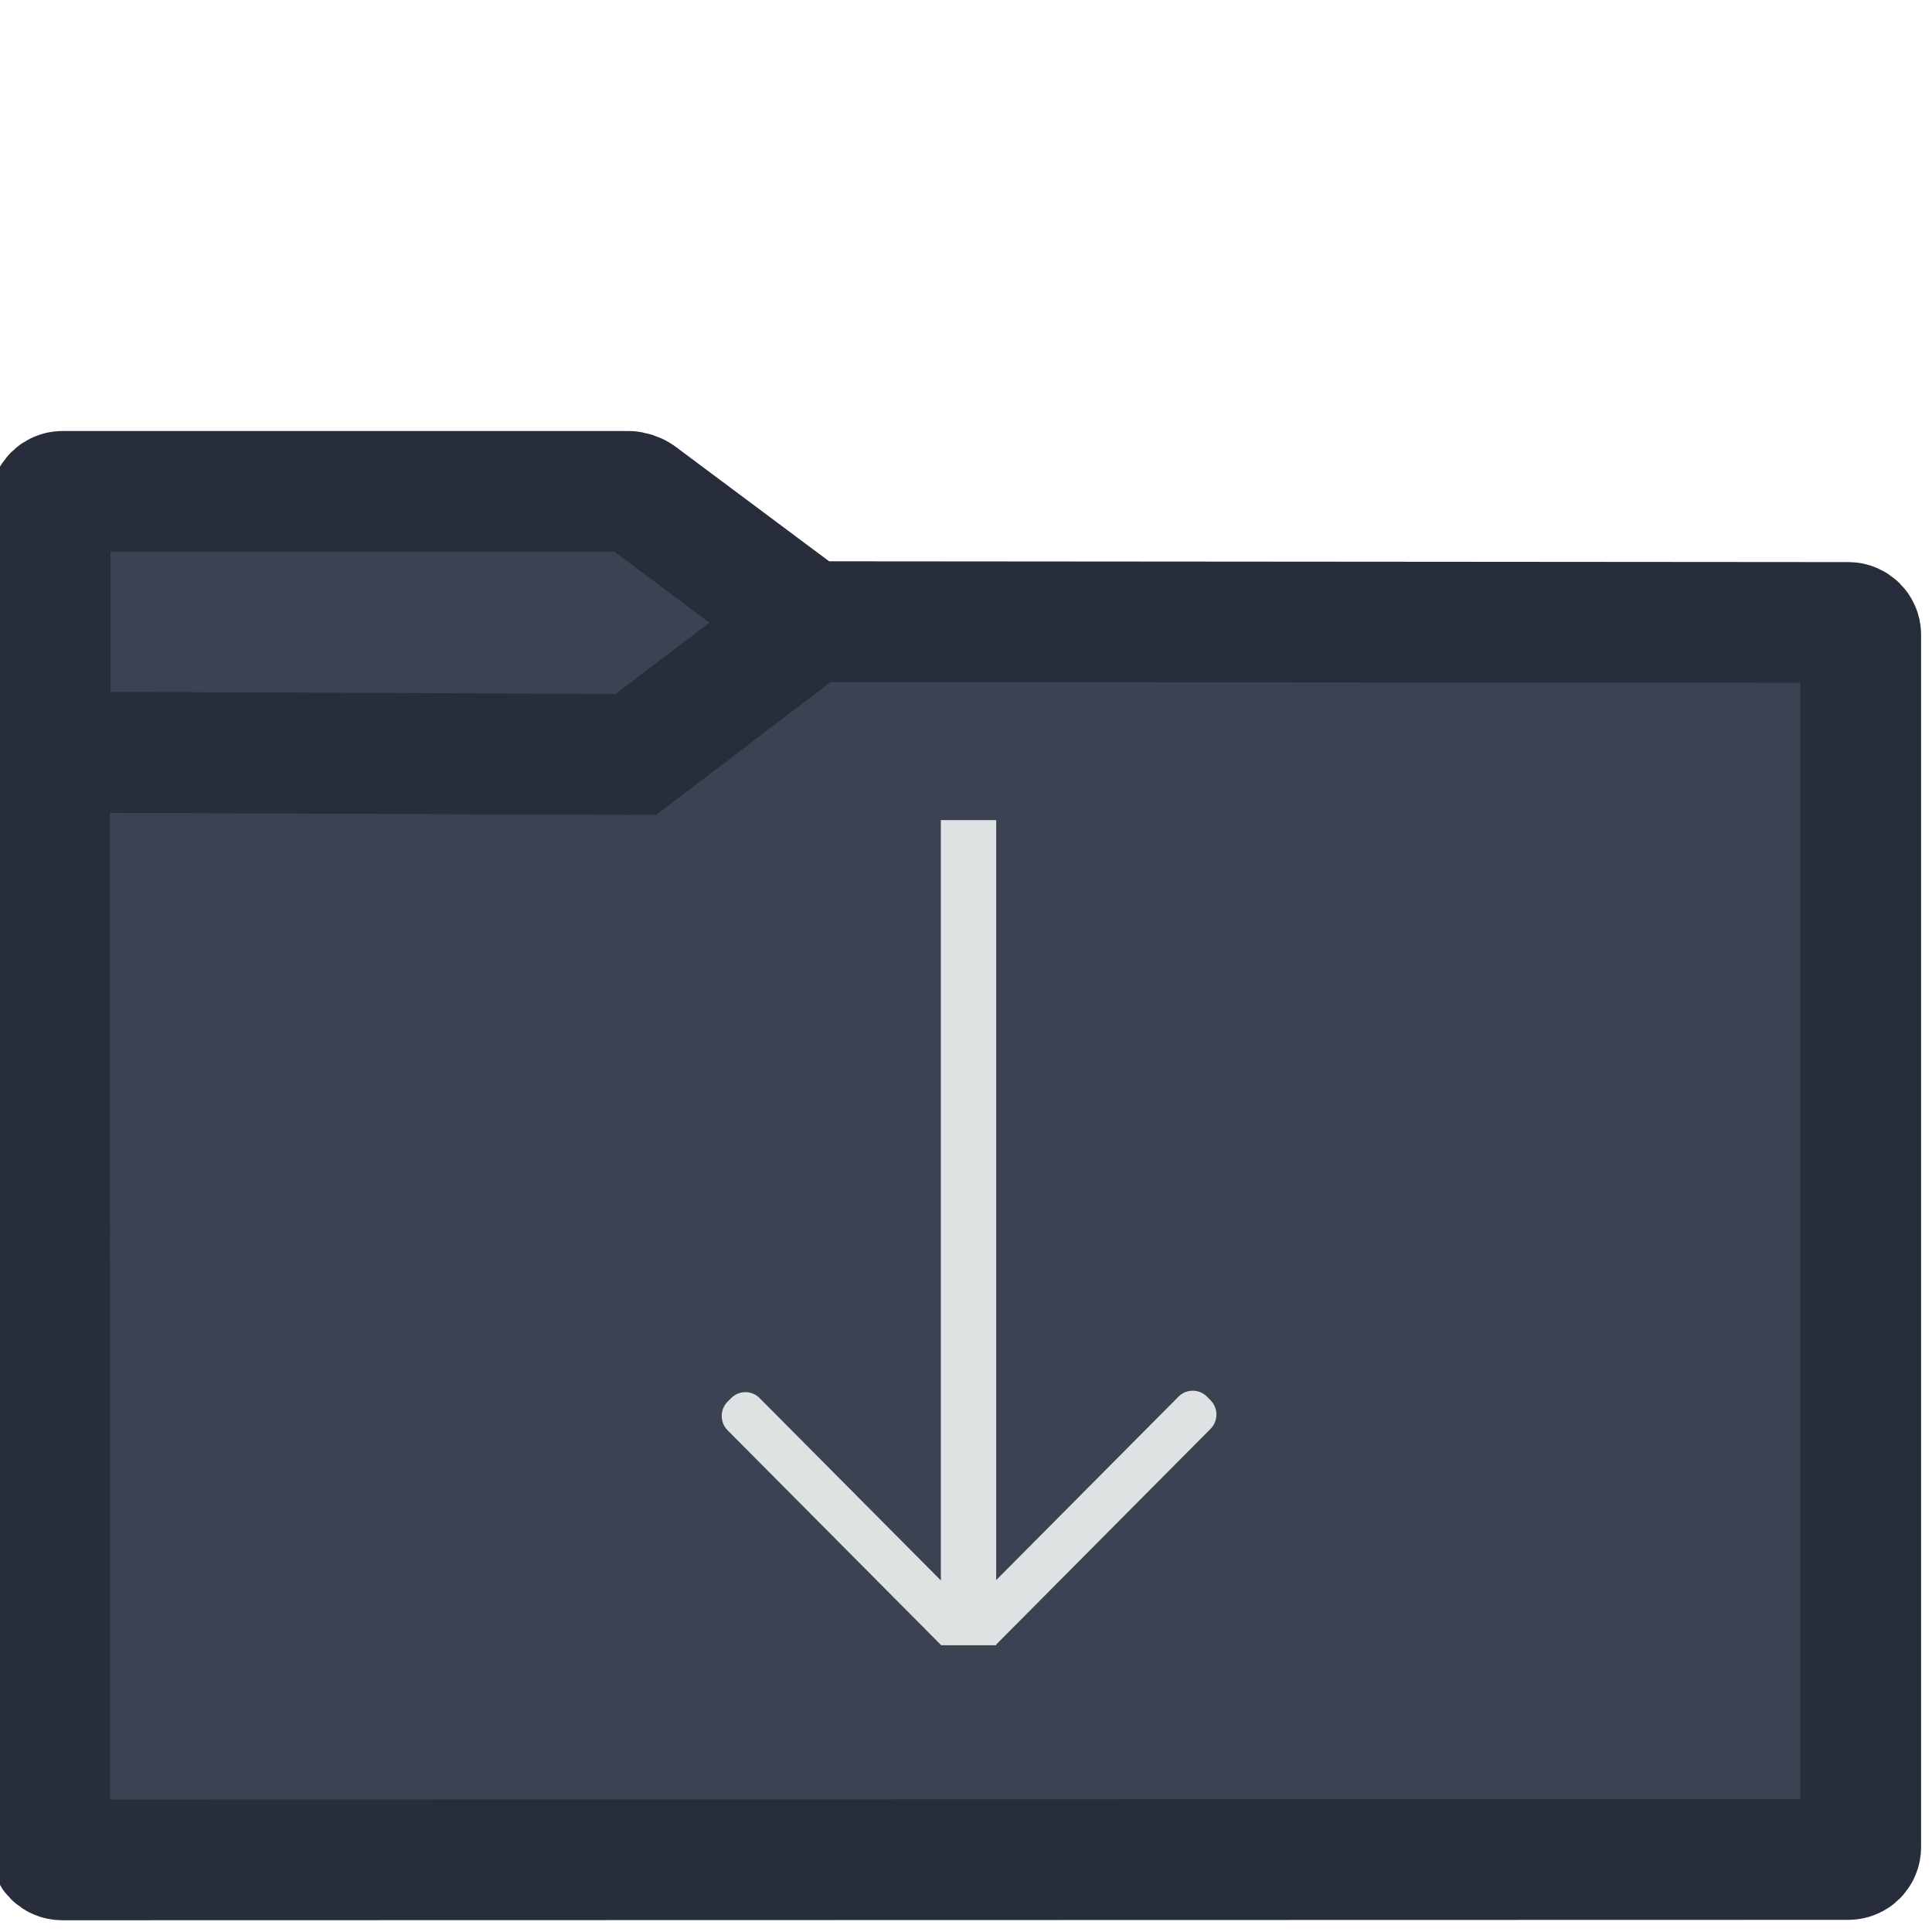
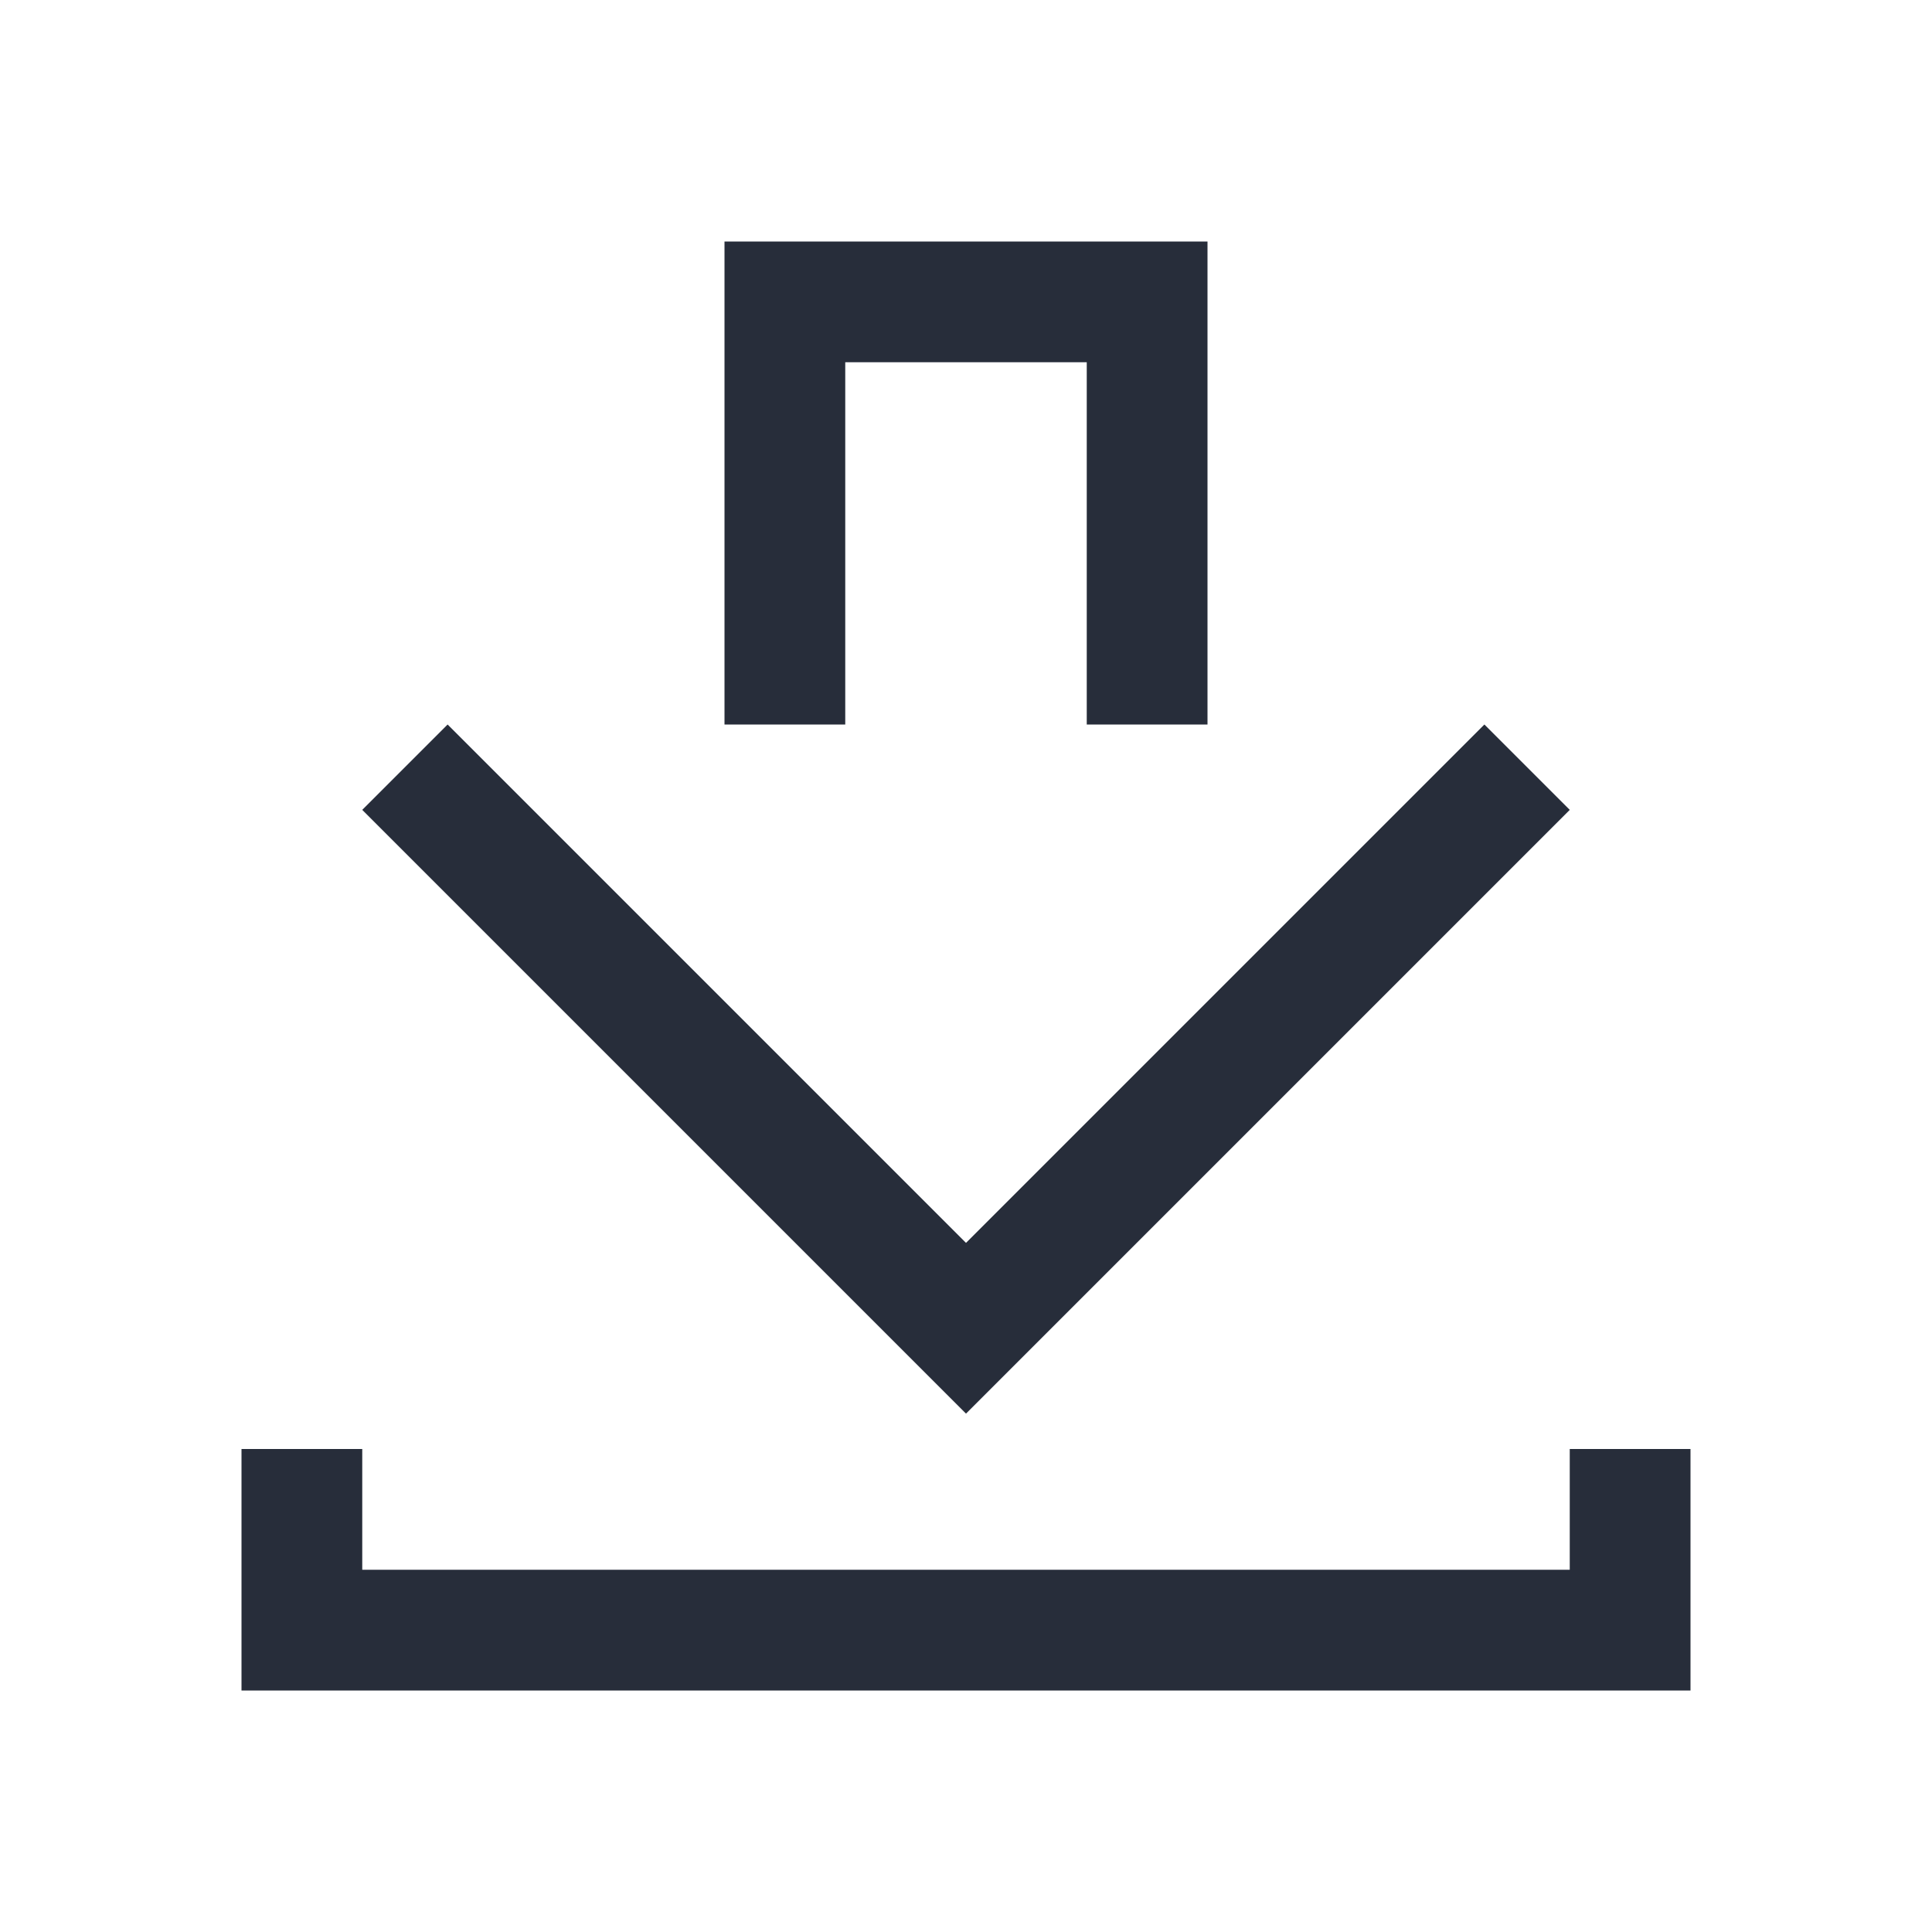
- <svg xmlns="http://www.w3.org/2000/svg" style="isolation:isolate" viewBox="0 0 16 16" width="16" height="16" version="1.1" id="svg25">
-   <defs id="defs5">
-     <clipPath clipPathUnits="userSpaceOnUse" id="clipPath837">
-       <rect id="rect839" height="48" width="48" x="0" y="0" style="fill:none" />
-     </clipPath>
+ <svg xmlns="http://www.w3.org/2000/svg" xmlns:xlink="http://www.w3.org/1999/xlink" viewBox="0 0 16 16" version="1.1" id="svg5">
+   <defs id="defs3051">
+     <linearGradient id="linearGradient823">
+       <stop style="stop-color:#272d3a;stop-opacity:1" offset="0" id="stop819" />
+       <stop style="stop-color:#272d3a;stop-opacity:1" offset="1" id="stop821" />
+     </linearGradient>
+     <style type="text/css" id="current-color-scheme">
+       .ColorScheme-Text {
+         color:#4d4d4d;
+       }
+       </style>
+     <linearGradient xlink:href="#linearGradient823" id="linearGradient825" x1="2" y1="8" x2="14" y2="8" gradientUnits="userSpaceOnUse" />
  </defs>
-   <g clip-path="url(#clipPath837)" id="g23" transform="scale(0.3333333)">
-     <linearGradient id="_lgradient_18" x1="0" y1="0.5" x2="1" y2="0.5" gradientTransform="matrix(45,0,0,30.763,1.229,15.445)" gradientUnits="userSpaceOnUse">
-       <stop offset="3.913%" stop-opacity="1" style="stop-color:#82ABAA" id="stop7" />
-       <stop offset="97.391%" stop-opacity="1" style="stop-color:#82ABAA" id="stop9" />
-     </linearGradient>
-     <path d="m 1.545,46.208 44.378,-0.01 c 0.169,0 0.306,-0.137 0.306,-0.306 v -30.12 c 0,-0.169 -0.137,-0.306 -0.306,-0.307 l -25.816,-0.02 -4.221,3.206 c -0.068,0.051 -0.191,0.092 -0.276,0.092 L 1.229,18.688 1.238,45.902 c 0,0.169 0.138,0.306 0.307,0.306 z" stroke-miterlimit="3" id="path12" style="vector-effect:non-scaling-stroke;fill:#3b4252;fill-opacity:1;stroke:#272d3a;stroke-width:1;stroke-linecap:square;stroke-linejoin:miter;stroke-miterlimit:3;stroke-opacity:1" />
-     <linearGradient id="_lgradient_19" x1="0" y1="0.5" x2="1" y2="0.5" gradientTransform="matrix(18.873,0,0,6.535,1.243,12.208)" gradientUnits="userSpaceOnUse">
-       <stop offset="3.043%" stop-opacity="1" style="stop-color:#82ABAA" id="stop14" />
-       <stop offset="98.261%" stop-opacity="1" style="stop-color:#82ABAA" id="stop16" />
-     </linearGradient>
-     <path d="M 20.116,15.456 15.887,12.3 C 15.819,12.249 15.695,12.208 15.61,12.208 H 1.554 c -0.169,0 -0.307,0.138 -0.307,0.307 l -0.004,6.168 14.557,0.06 z" stroke-miterlimit="3" id="path19" style="vector-effect:non-scaling-stroke;fill:#3b4252;fill-opacity:1;stroke:#272d3a;stroke-width:1;stroke-linecap:square;stroke-linejoin:miter;stroke-miterlimit:3;stroke-opacity:1" />
-     <path d="m 24.75,40.858 v 0.017 h -1.375 v -0.009 l -5.298,-5.331 c -0.195,-0.196 -0.195,-0.515 0,-0.711 l 0.088,-0.089 c 0.195,-0.197 0.512,-0.197 0.707,0 l 4.503,4.53 v -18.89 h 1.375 v 18.882 l 4.53,-4.558 c 0.195,-0.196 0.512,-0.196 0.707,0 l 0.088,0.089 c 0.196,0.197 0.196,0.515 0,0.712 z" id="path21" style="fill:#dee2e2;fill-opacity:1;fill-rule:evenodd" />
-   </g>
+   <path style="fill:url(#linearGradient825);fill-opacity:1;stroke:none" d="M 6 2 L 6 3 L 6 6 L 7 6 L 7 3 L 9 3 L 9 6 L 10 6 L 10 3 L 10 2 L 6 2 z M 3.707 6 L 3 6.707 L 6.293 10 L 8 11.707 L 9.707 10 L 13 6.707 L 12.293 6 L 9 9.293 L 8 10.293 L 7 9.293 L 3.707 6 z M 2 12 L 2 14 L 3 14 L 14 14 L 14 13 L 14 12 L 13 12 L 13 13 L 3 13 L 3 12 L 2 12 z " id="rect4099" class="ColorScheme-Text" />
</svg>
